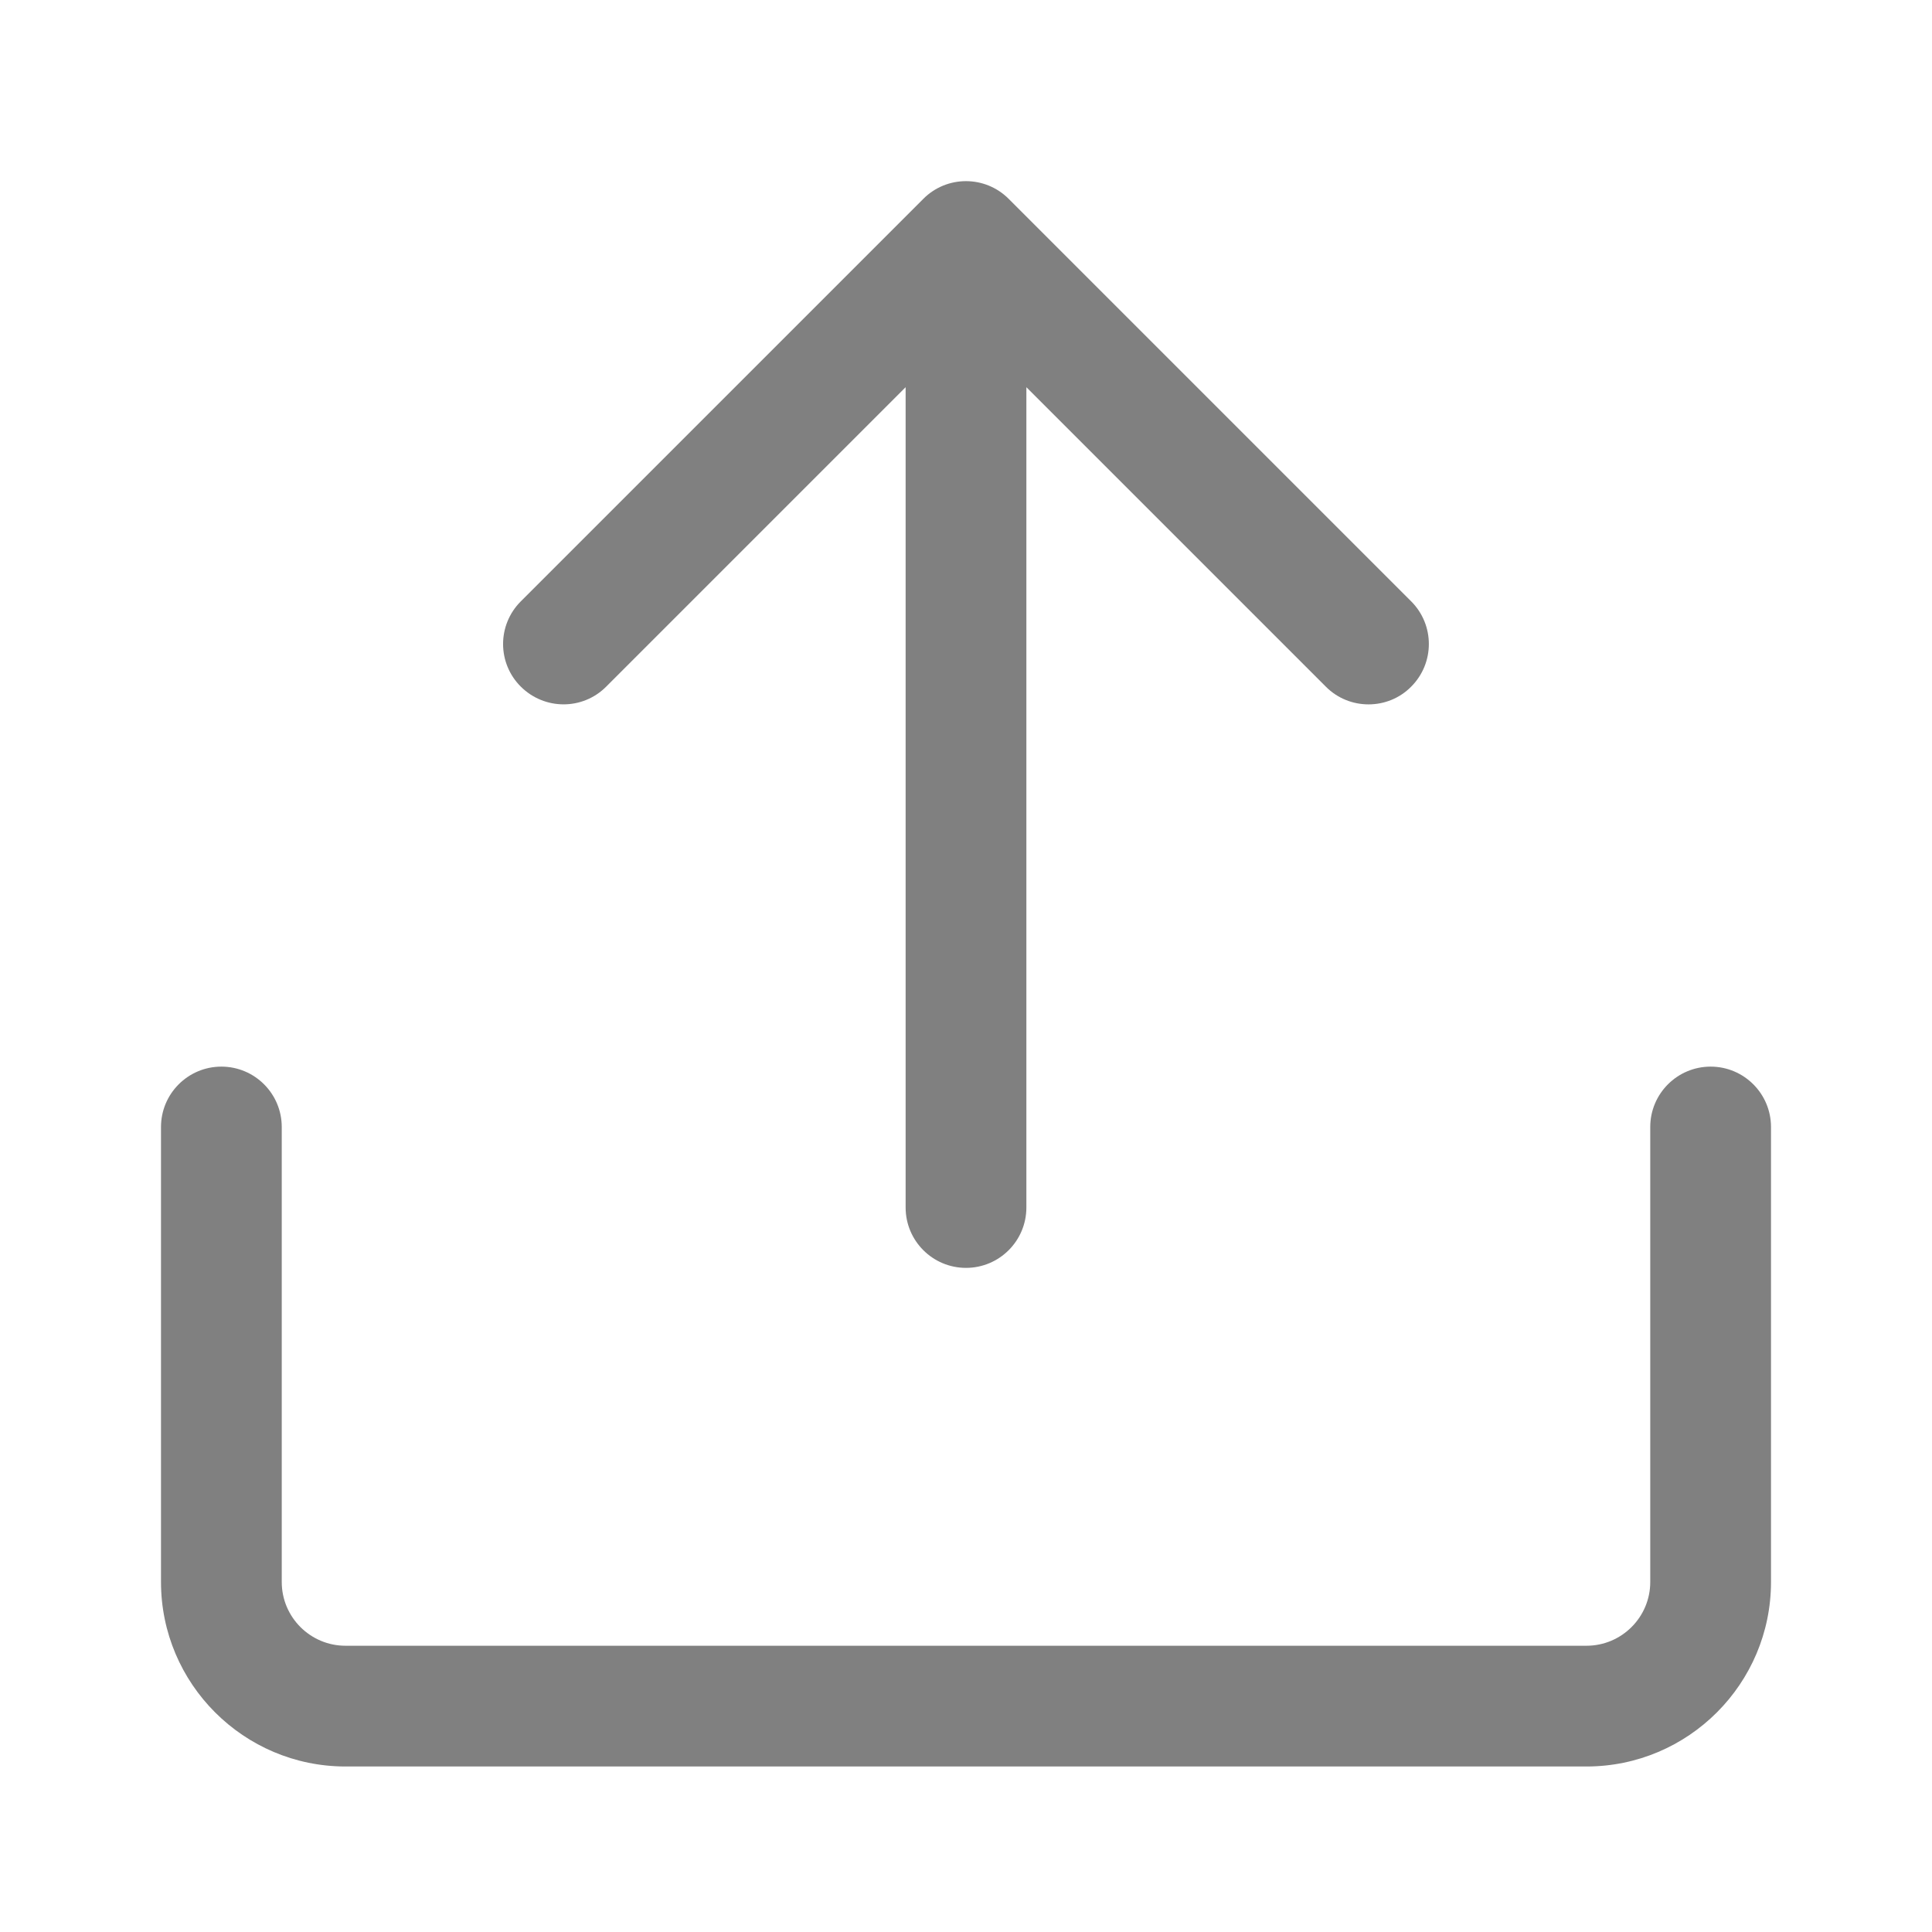
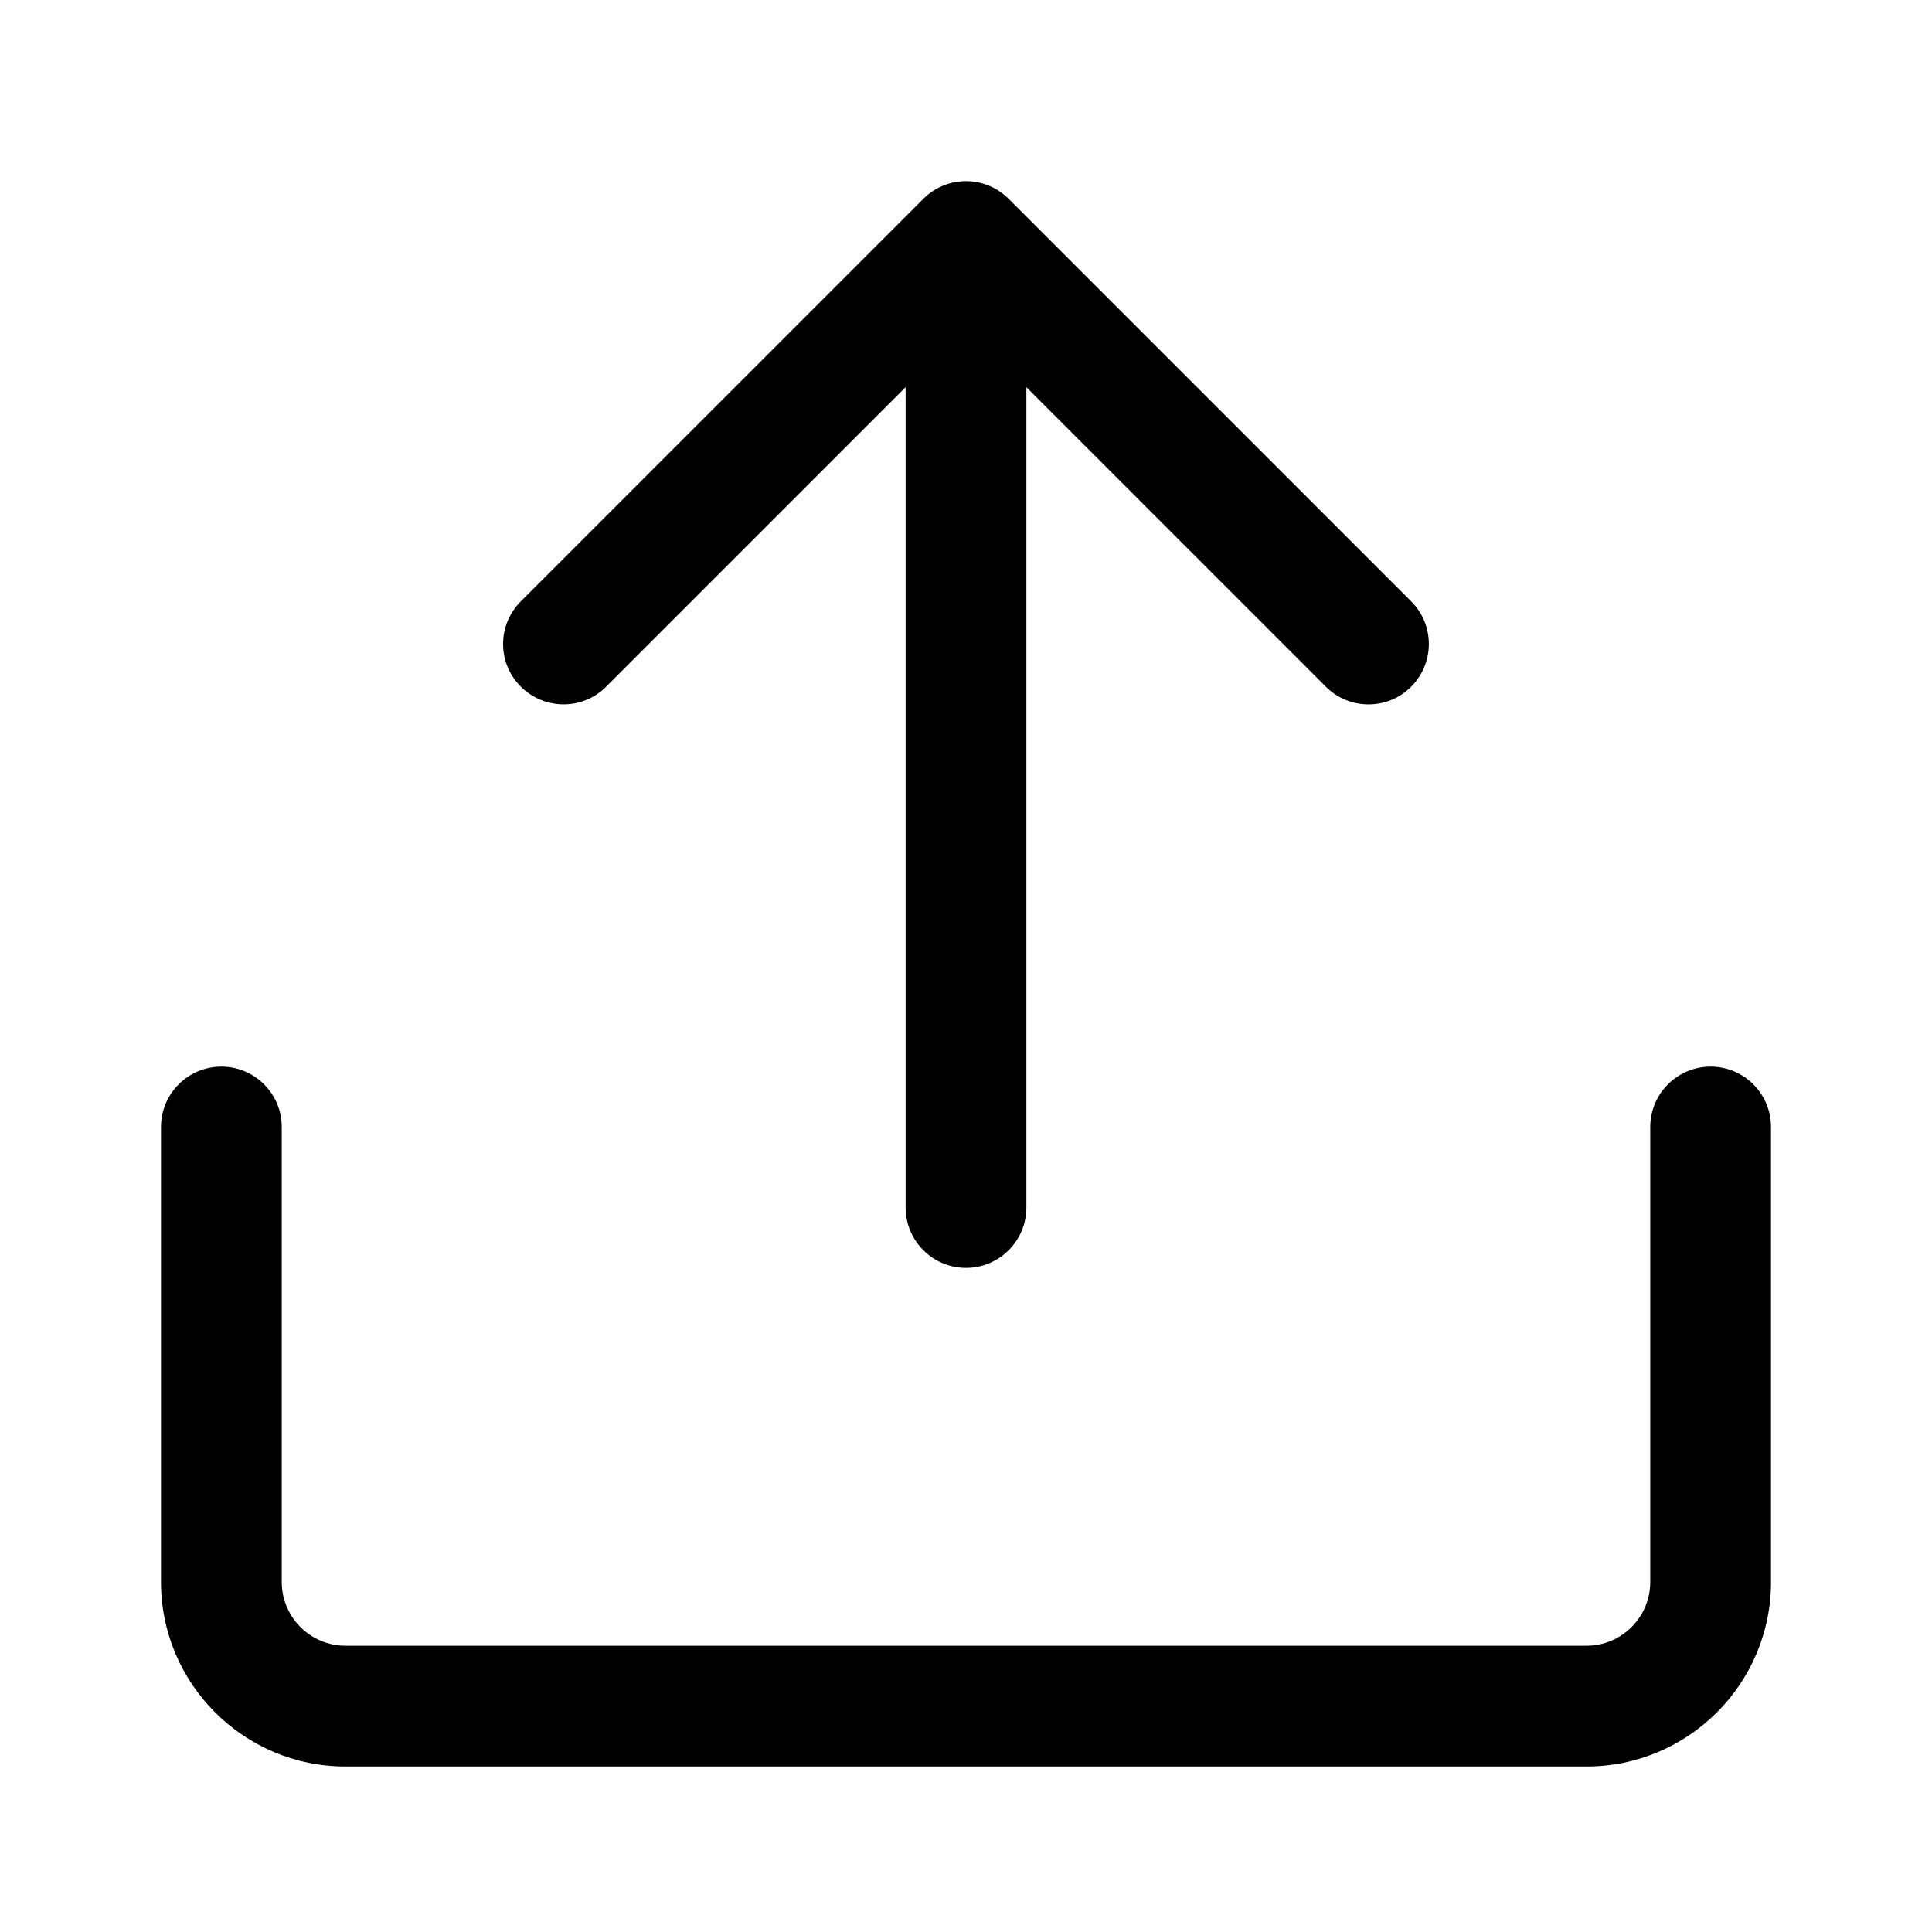
- <svg xmlns="http://www.w3.org/2000/svg" width="24" height="24" viewBox="0 0 24 24" fill="gray">
+ <svg xmlns="http://www.w3.org/2000/svg" width="24" height="24" viewBox="0 0 24 24" fill="current">
  <path d="M17.53 7.47L12.53 2.47C12.237 2.177 11.762 2.177 11.47 2.47L6.47 7.47C6.176 7.763 6.176 8.238 6.47 8.53C6.764 8.822 7.237 8.824 7.53 8.53L11.25 4.81V15C11.25 15.414 11.586 15.75 12 15.75C12.414 15.75 12.75 15.414 12.75 15V4.81L16.47 8.53C16.616 8.677 16.808 8.75 17 8.75C17.192 8.75 17.384 8.678 17.53 8.53C17.823 8.237 17.823 7.763 17.53 7.47Z" />
  <path d="M19.708 21.944H4.292C3.028 21.944 2 20.916 2 19.652V14C2 13.586 2.336 13.25 2.75 13.25C3.164 13.25 3.5 13.586 3.5 14V19.652C3.5 20.089 3.855 20.444 4.292 20.444H19.708C20.145 20.444 20.5 20.089 20.5 19.652V14C20.5 13.586 20.836 13.25 21.25 13.25C21.664 13.25 22 13.586 22 14V19.652C22 20.916 20.972 21.944 19.708 21.944Z" />
</svg>
